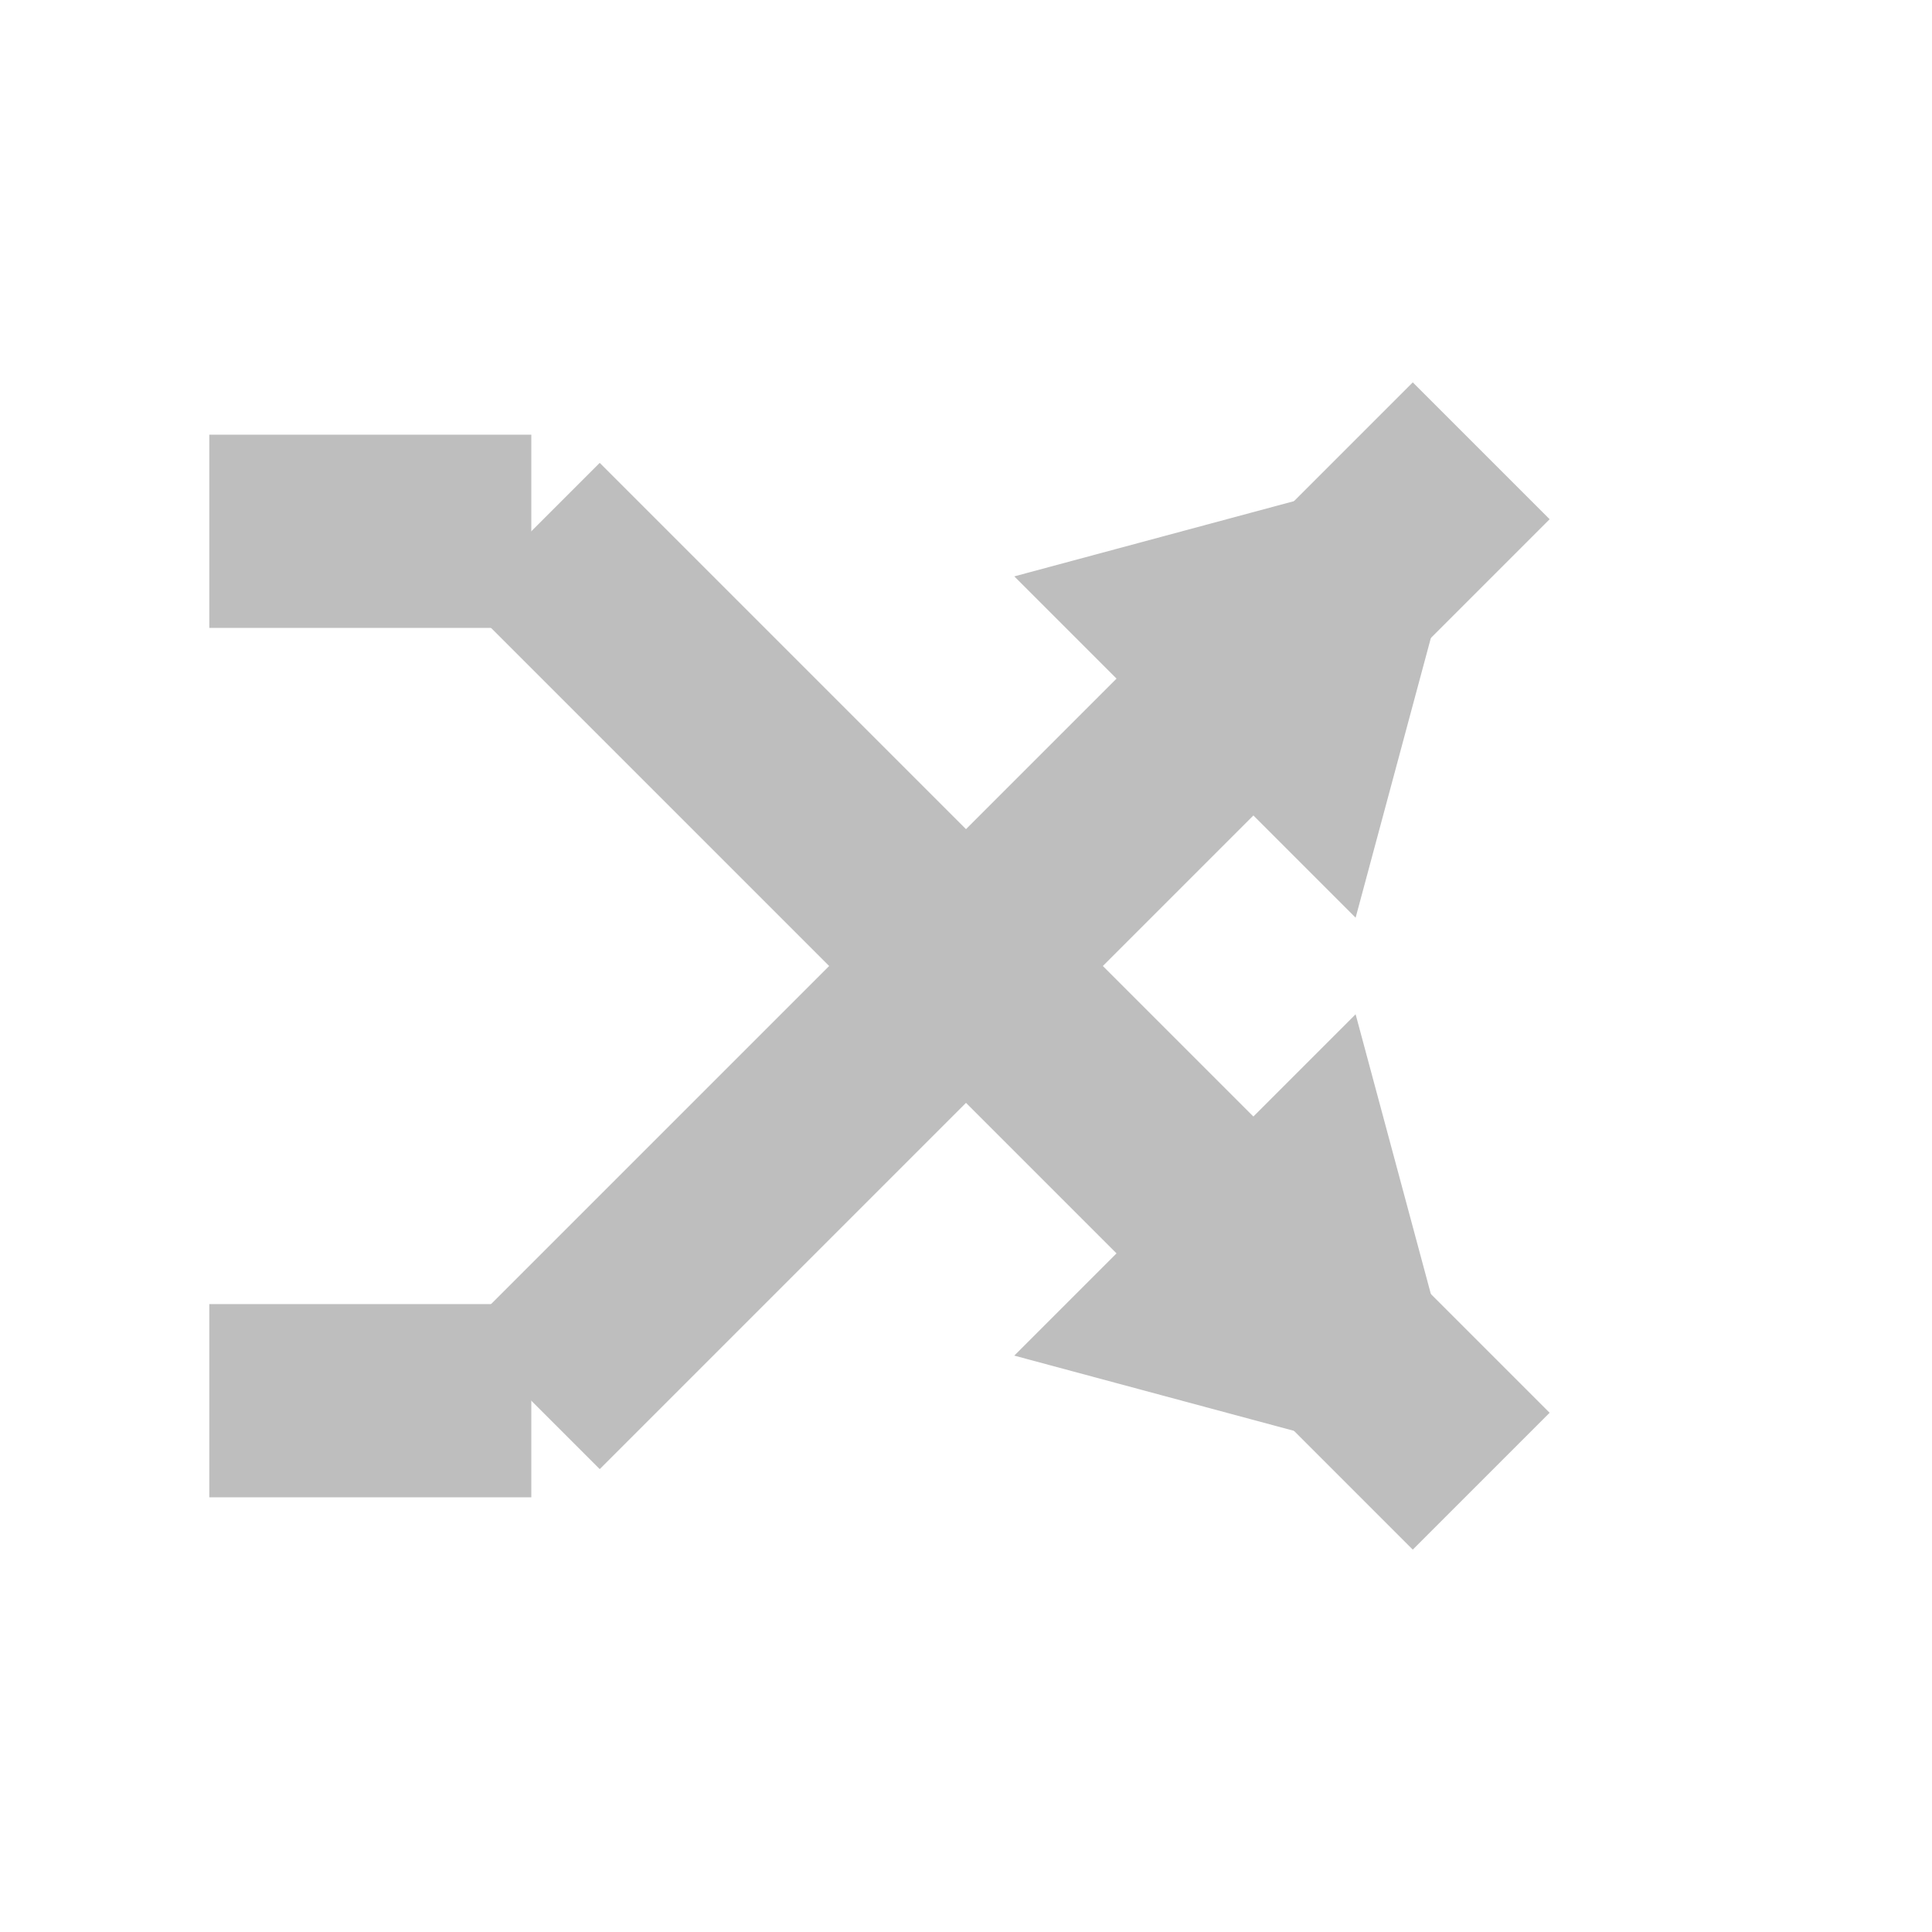
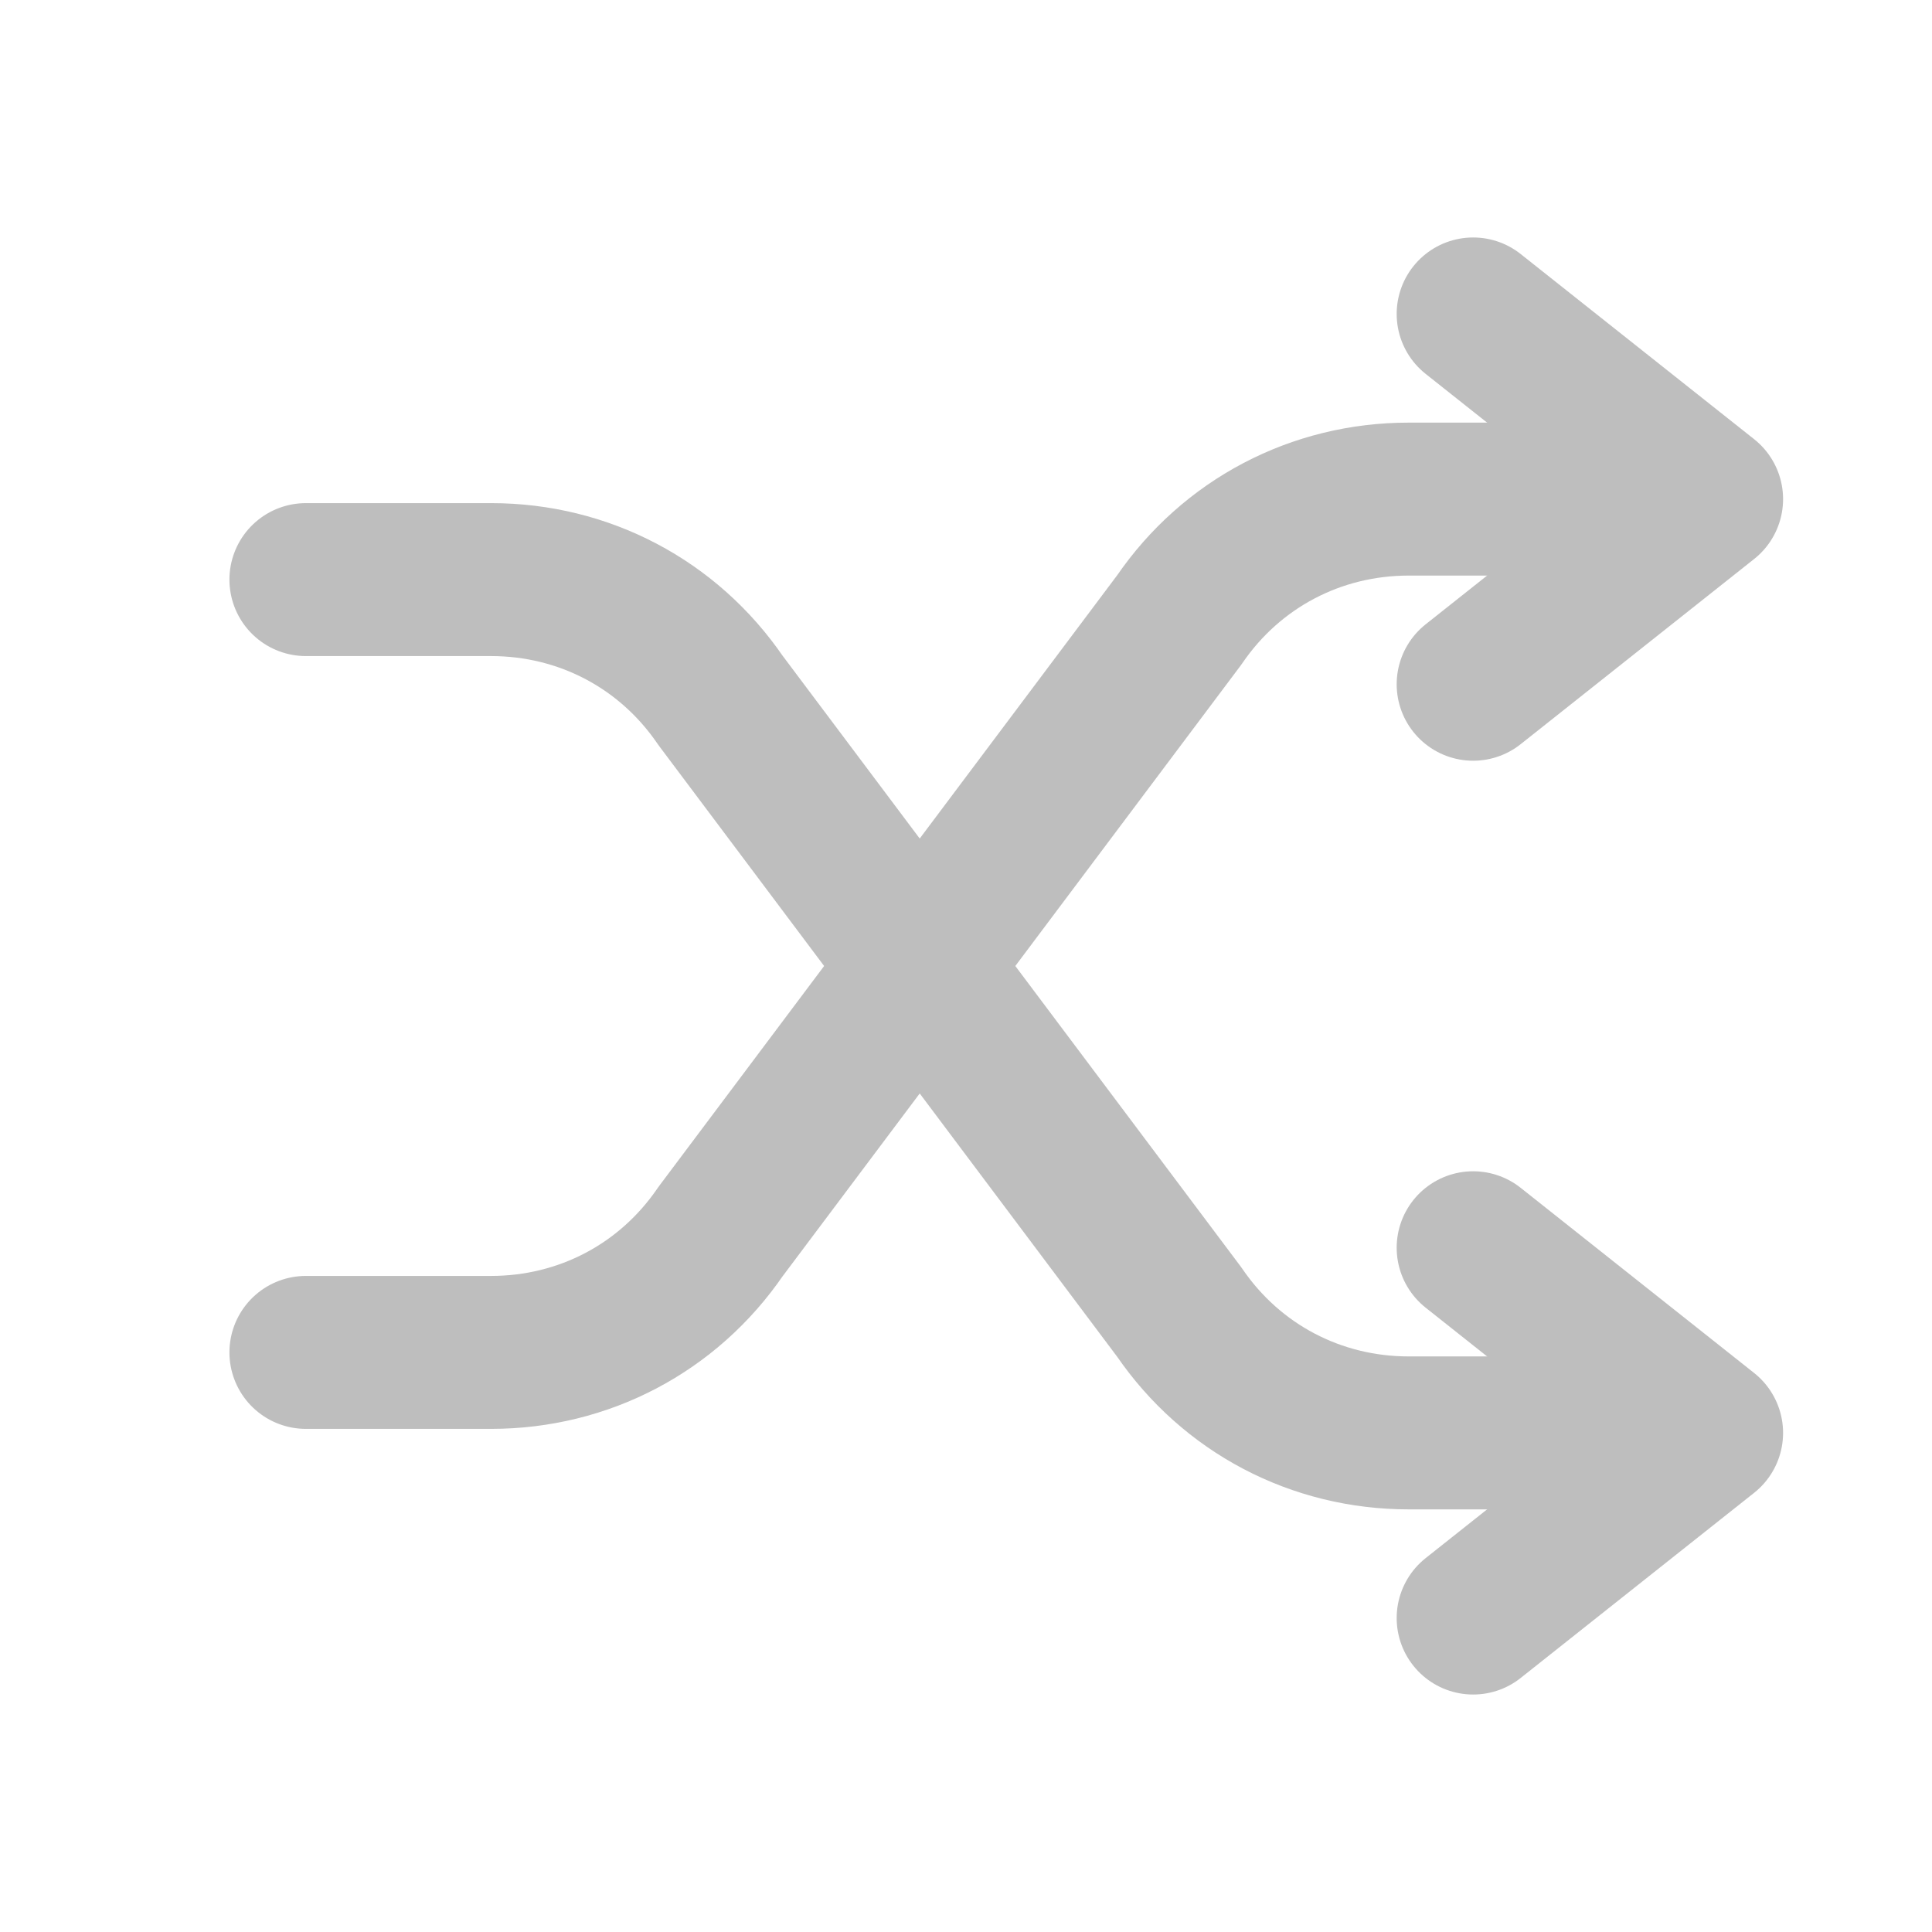
<svg xmlns="http://www.w3.org/2000/svg" width="24" height="24" viewBox="0 0 24 24">
-   <path fill="#bebebe" fill-rule="nonzero" d="M 2.6 7.8 L 6.6 7.8 L 6.6 5.4 L 2.6 5.4 Z" />
-   <path fill="#bebebe" fill-rule="nonzero" d="M 5.75 7.45 L 17.55 19.25 L 19.25 17.55 L 7.45 5.75 Z" />
-   <path fill="#bebebe" fill-rule="nonzero" d="M 18.4 18.4 L 12.6 16.84 L 16.84 12.6 L 18.4 18.4 Z" />
-   <path fill="#bebebe" fill-rule="nonzero" d="M 2.6 18.6 L 6.6 18.6 L 6.6 16.2 L 2.6 16.2 Z" />
-   <path fill="#bebebe" fill-rule="nonzero" d="M 7.45 18.25 L 19.25 6.45 L 17.55 4.75 L 5.75 16.55 Z" />
-   <path fill="#bebebe" fill-rule="nonzero" d="M 18.4 5.6 L 16.84 11.4 L 12.6 7.16 L 18.4 5.6 Z" />
+   <g fill="none" stroke="#bebebe" stroke-width="1.9" stroke-linecap="round" stroke-linejoin="round">
+     <path d="M 3.8,7.2 H 6.1 C 7.25,7.2 8.3,7.75 8.95,8.7 L 14.65,16.3 C 15.3,17.25 16.35,17.8 17.5,17.8 H 20.6" />
+     <path d="M 3.8,16.8 H 6.1 C 7.25,16.8 8.3,16.25 8.95,15.3 L 14.65,7.7 C 15.3,6.75 16.35,6.2 17.5,6.2 H 20.6" />
+     <path d="M 18.3,3.9 L 21.2,6.2 L 18.3,8.5" />
+     <path d="M 18.3,15.5 L 21.2,17.8 L 18.3,20.1" />
+   </g>
</svg>
